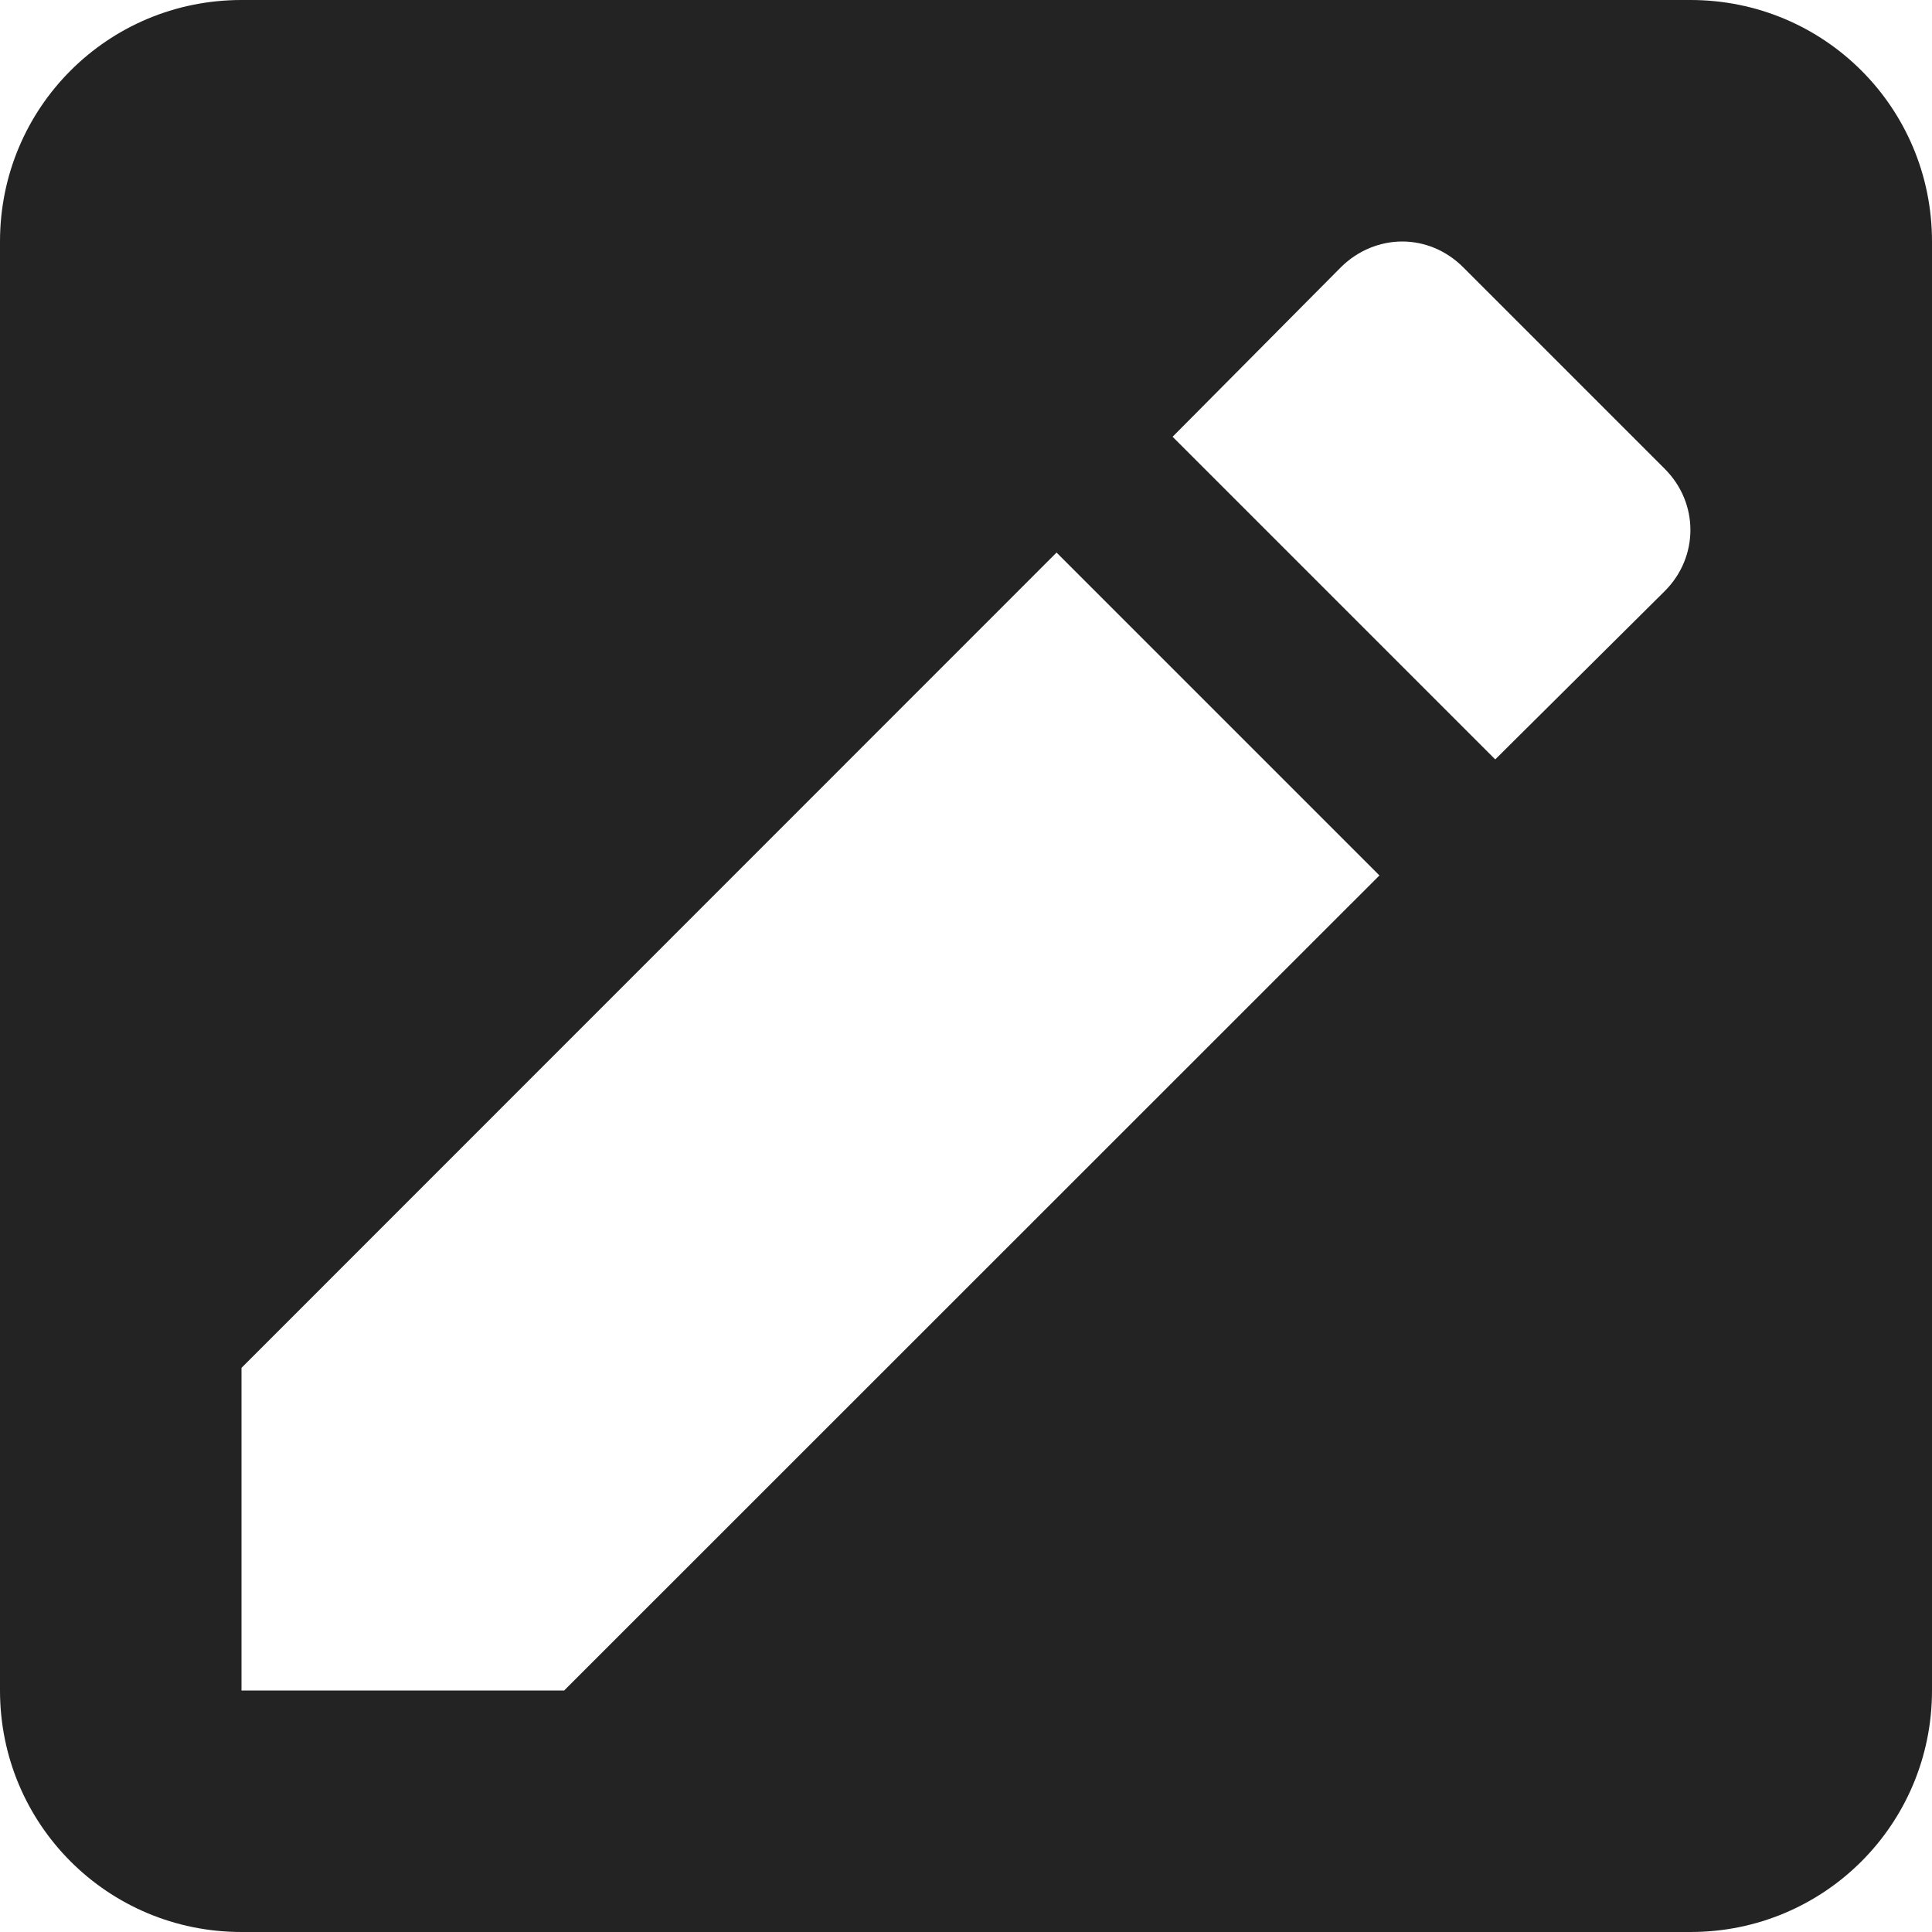
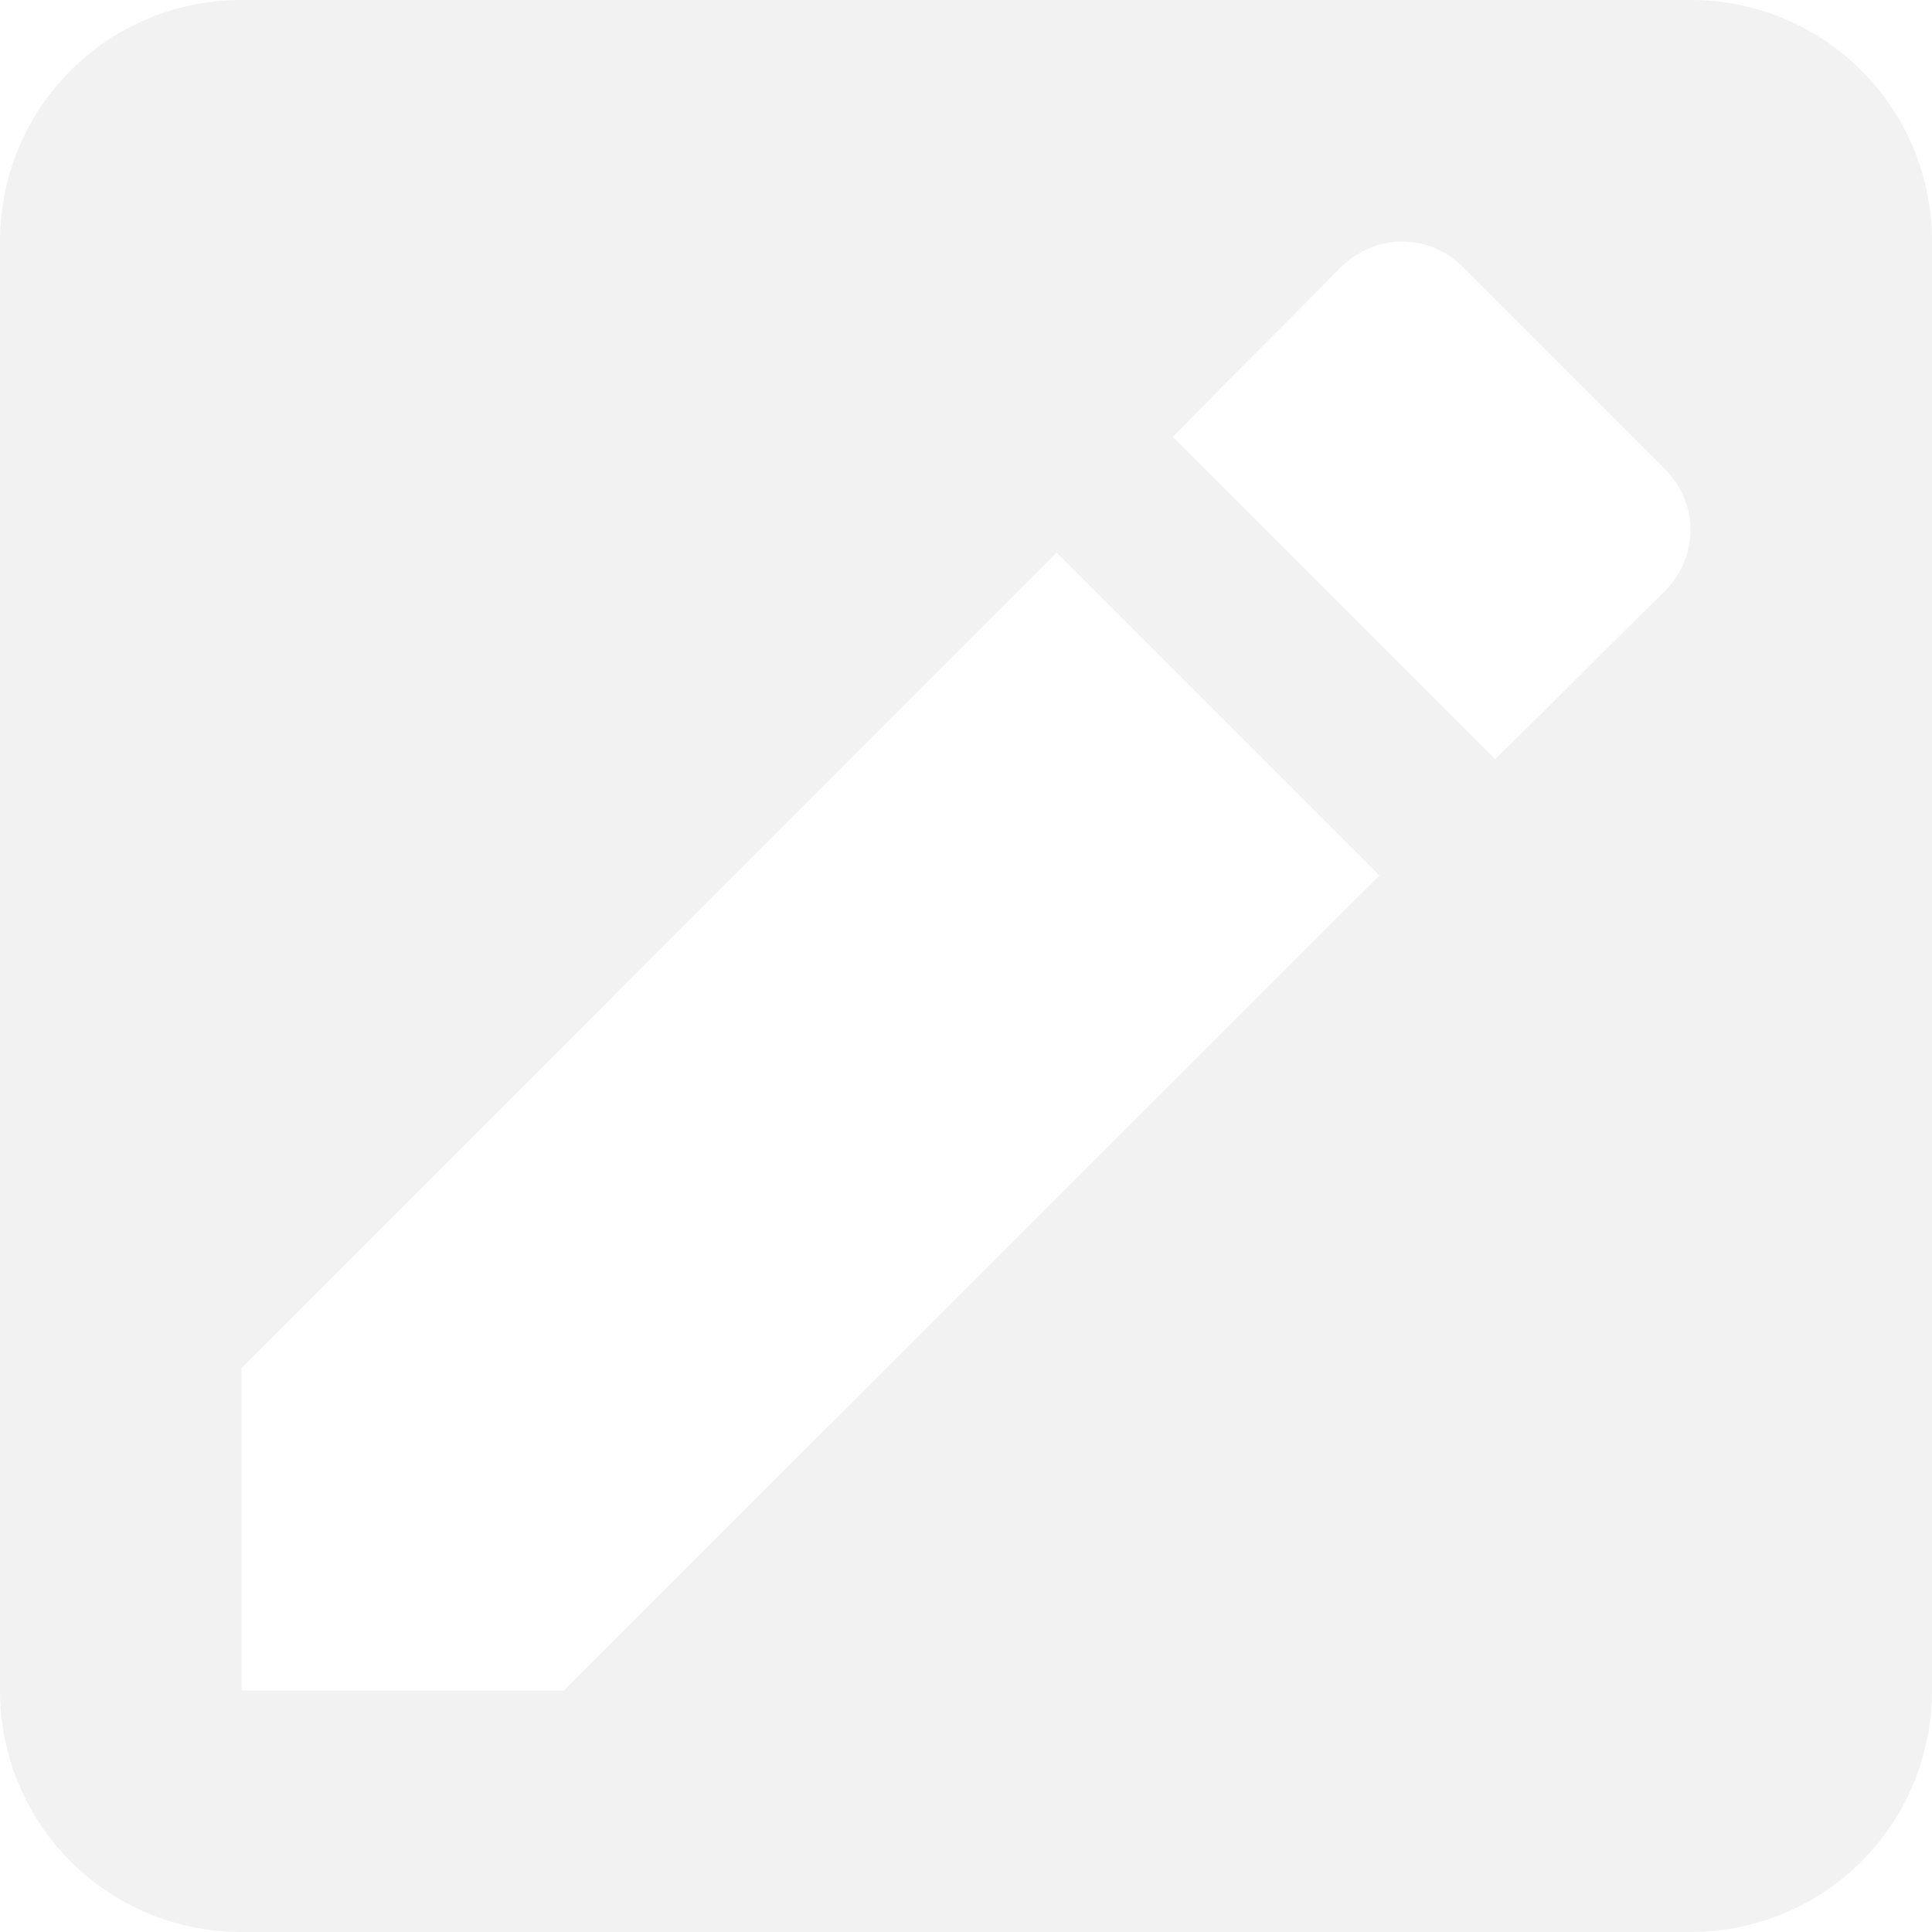
<svg xmlns="http://www.w3.org/2000/svg" width="16" height="16" version="1.1">
  <defs>
    <style id="current-color-scheme" type="text/css">
-    .ColorScheme-Text { color:#232323; } .ColorScheme-Highlight { color:#5294e2; }
+    .ColorScheme-Text { color:#f2f2f2; } .ColorScheme-Highlight { color:#5294e2; }
  </style>
  </defs>
  <path style="fill:currentColor" class="ColorScheme-Text" d="M 2 0 C 0.892 0 0 0.892 0 2 L 0 14 C 0 15.108 0.892 16 2 16 L 14 16 C 15.108 16 16 15.108 16 14 L 16 2 C 16 0.892 15.108 0 14 0 L 2 0 z M 11.613 2 C 11.795 2 11.976 2.072 12.117 2.213 L 13.787 3.883 C 14.07 4.166 14.07 4.612 13.787 4.895 L 12.383 6.289 L 9.711 3.617 L 11.105 2.213 C 11.247 2.072 11.431 2 11.613 2 z M 8.75 4.576 L 11.424 7.25 L 4.672 14 L 2 14 L 2 11.328 L 8.75 4.576 z" />
</svg>
